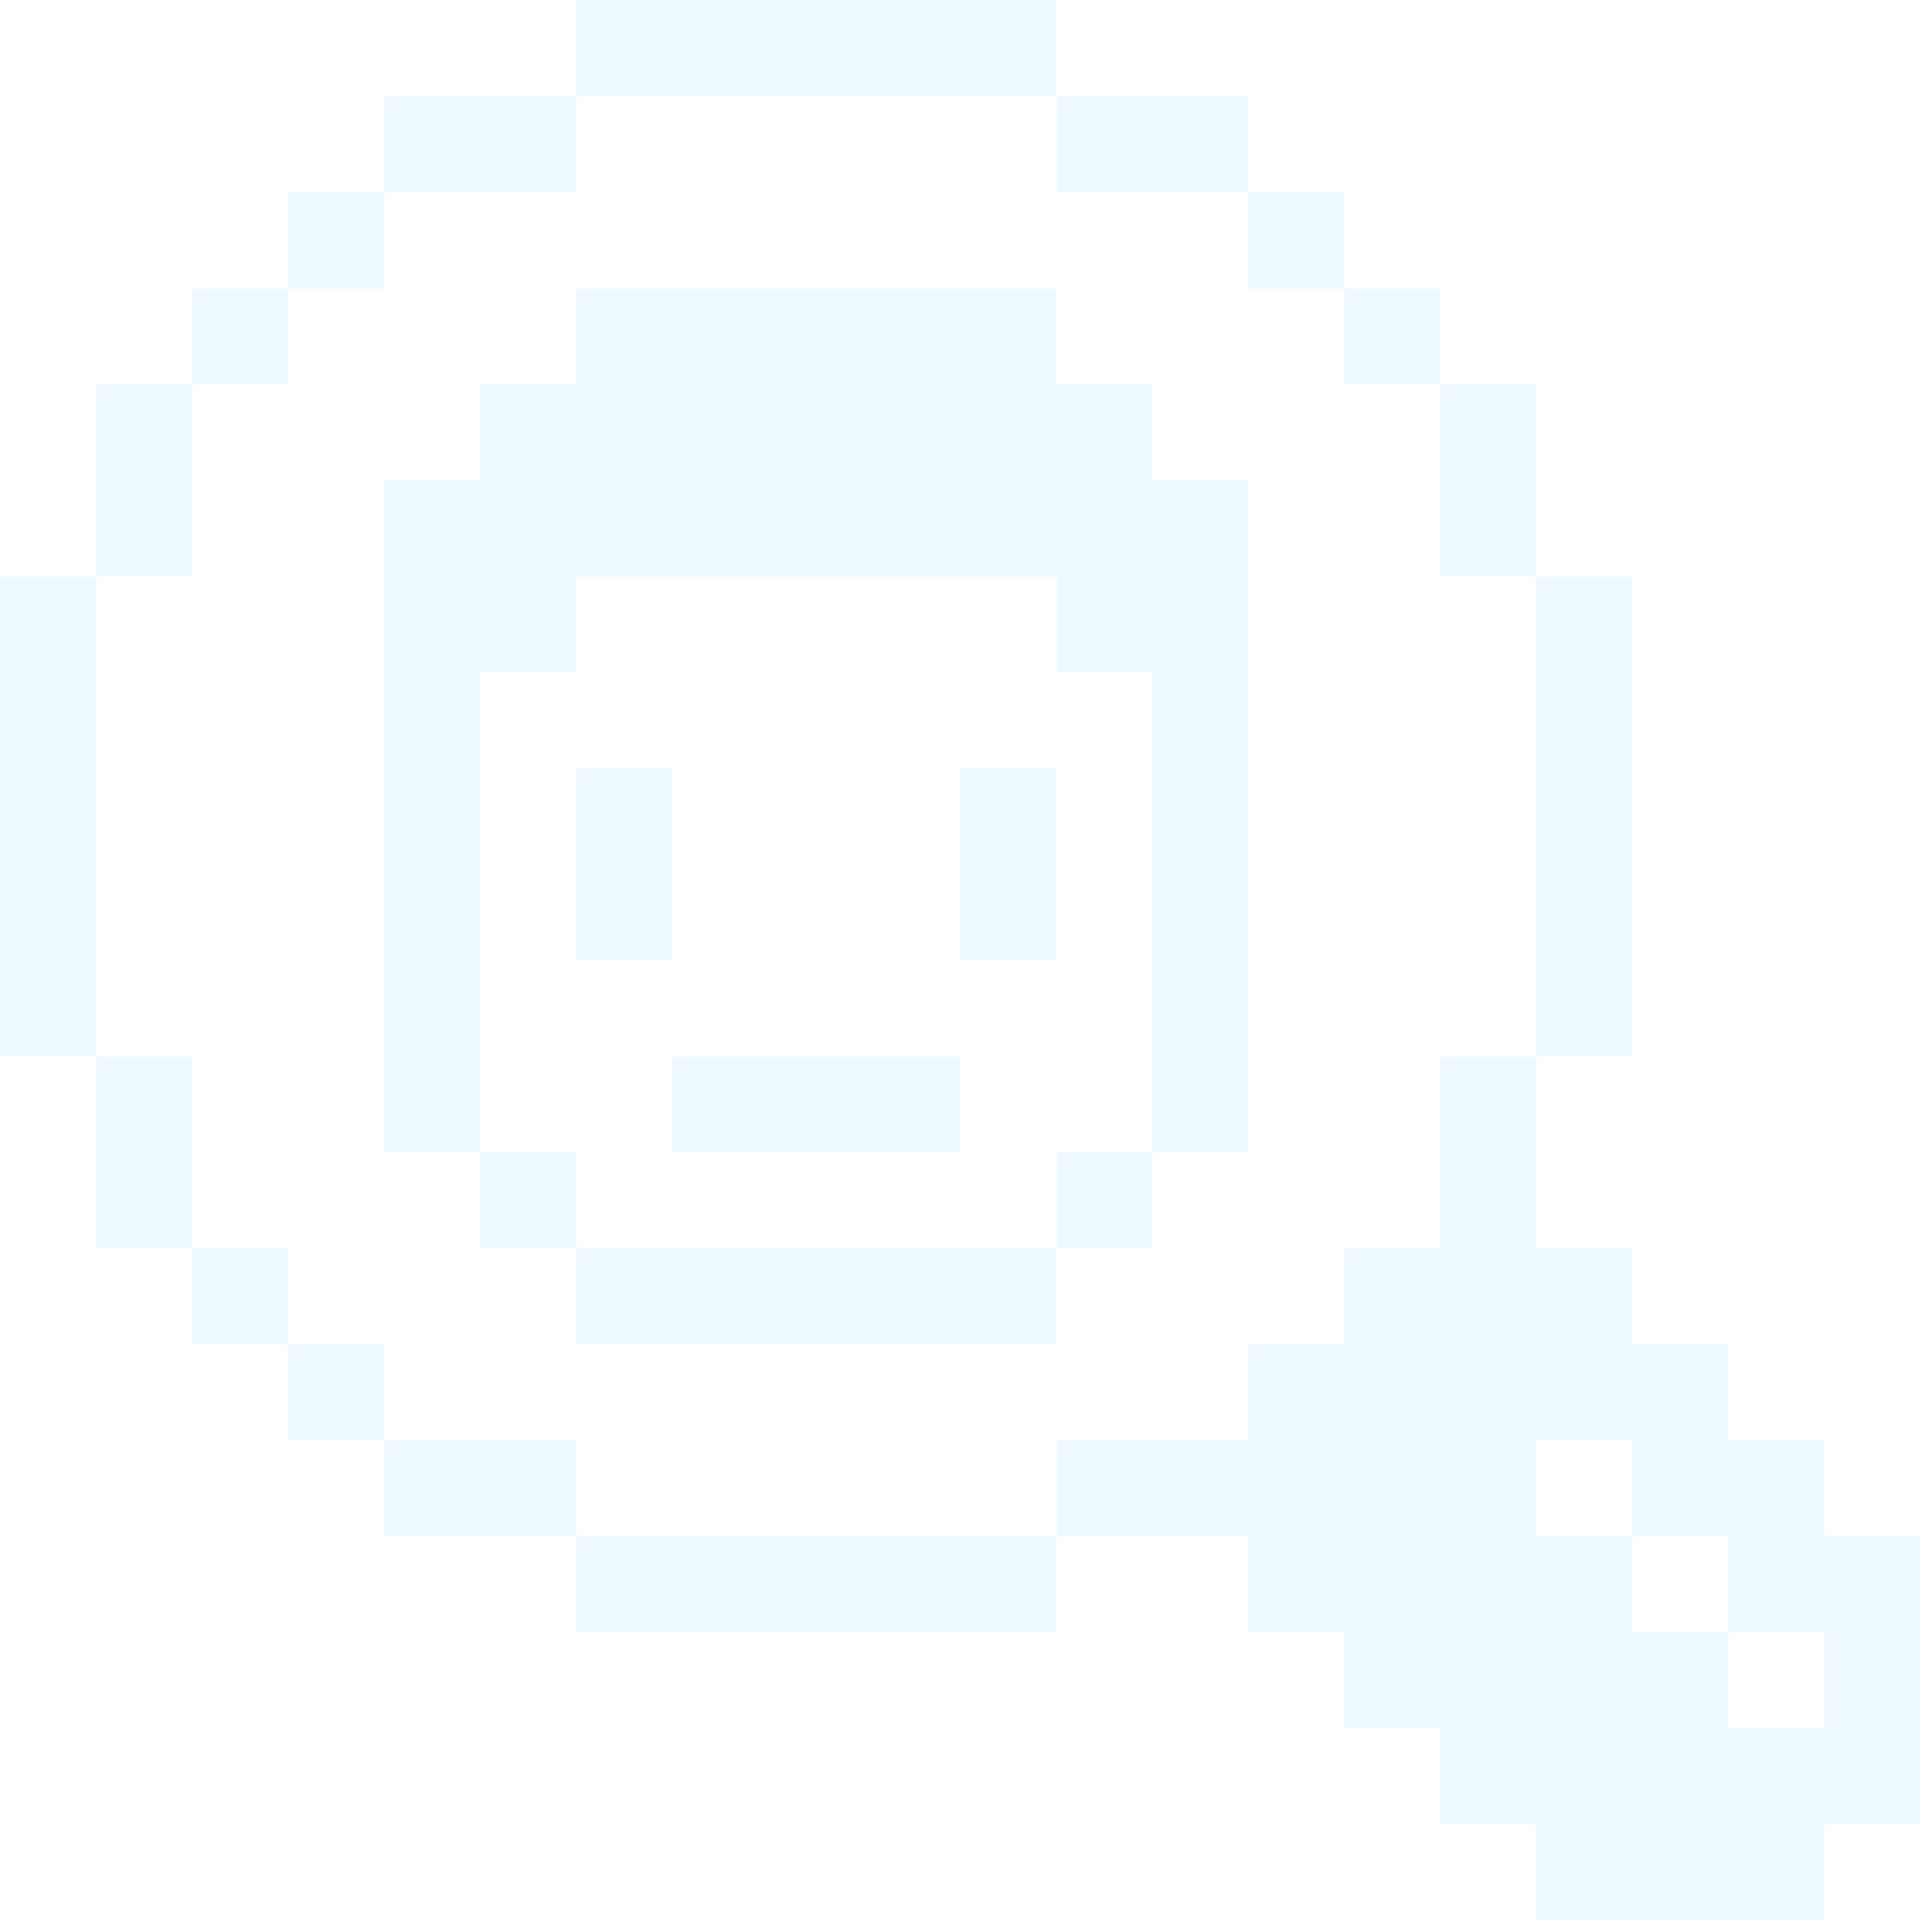
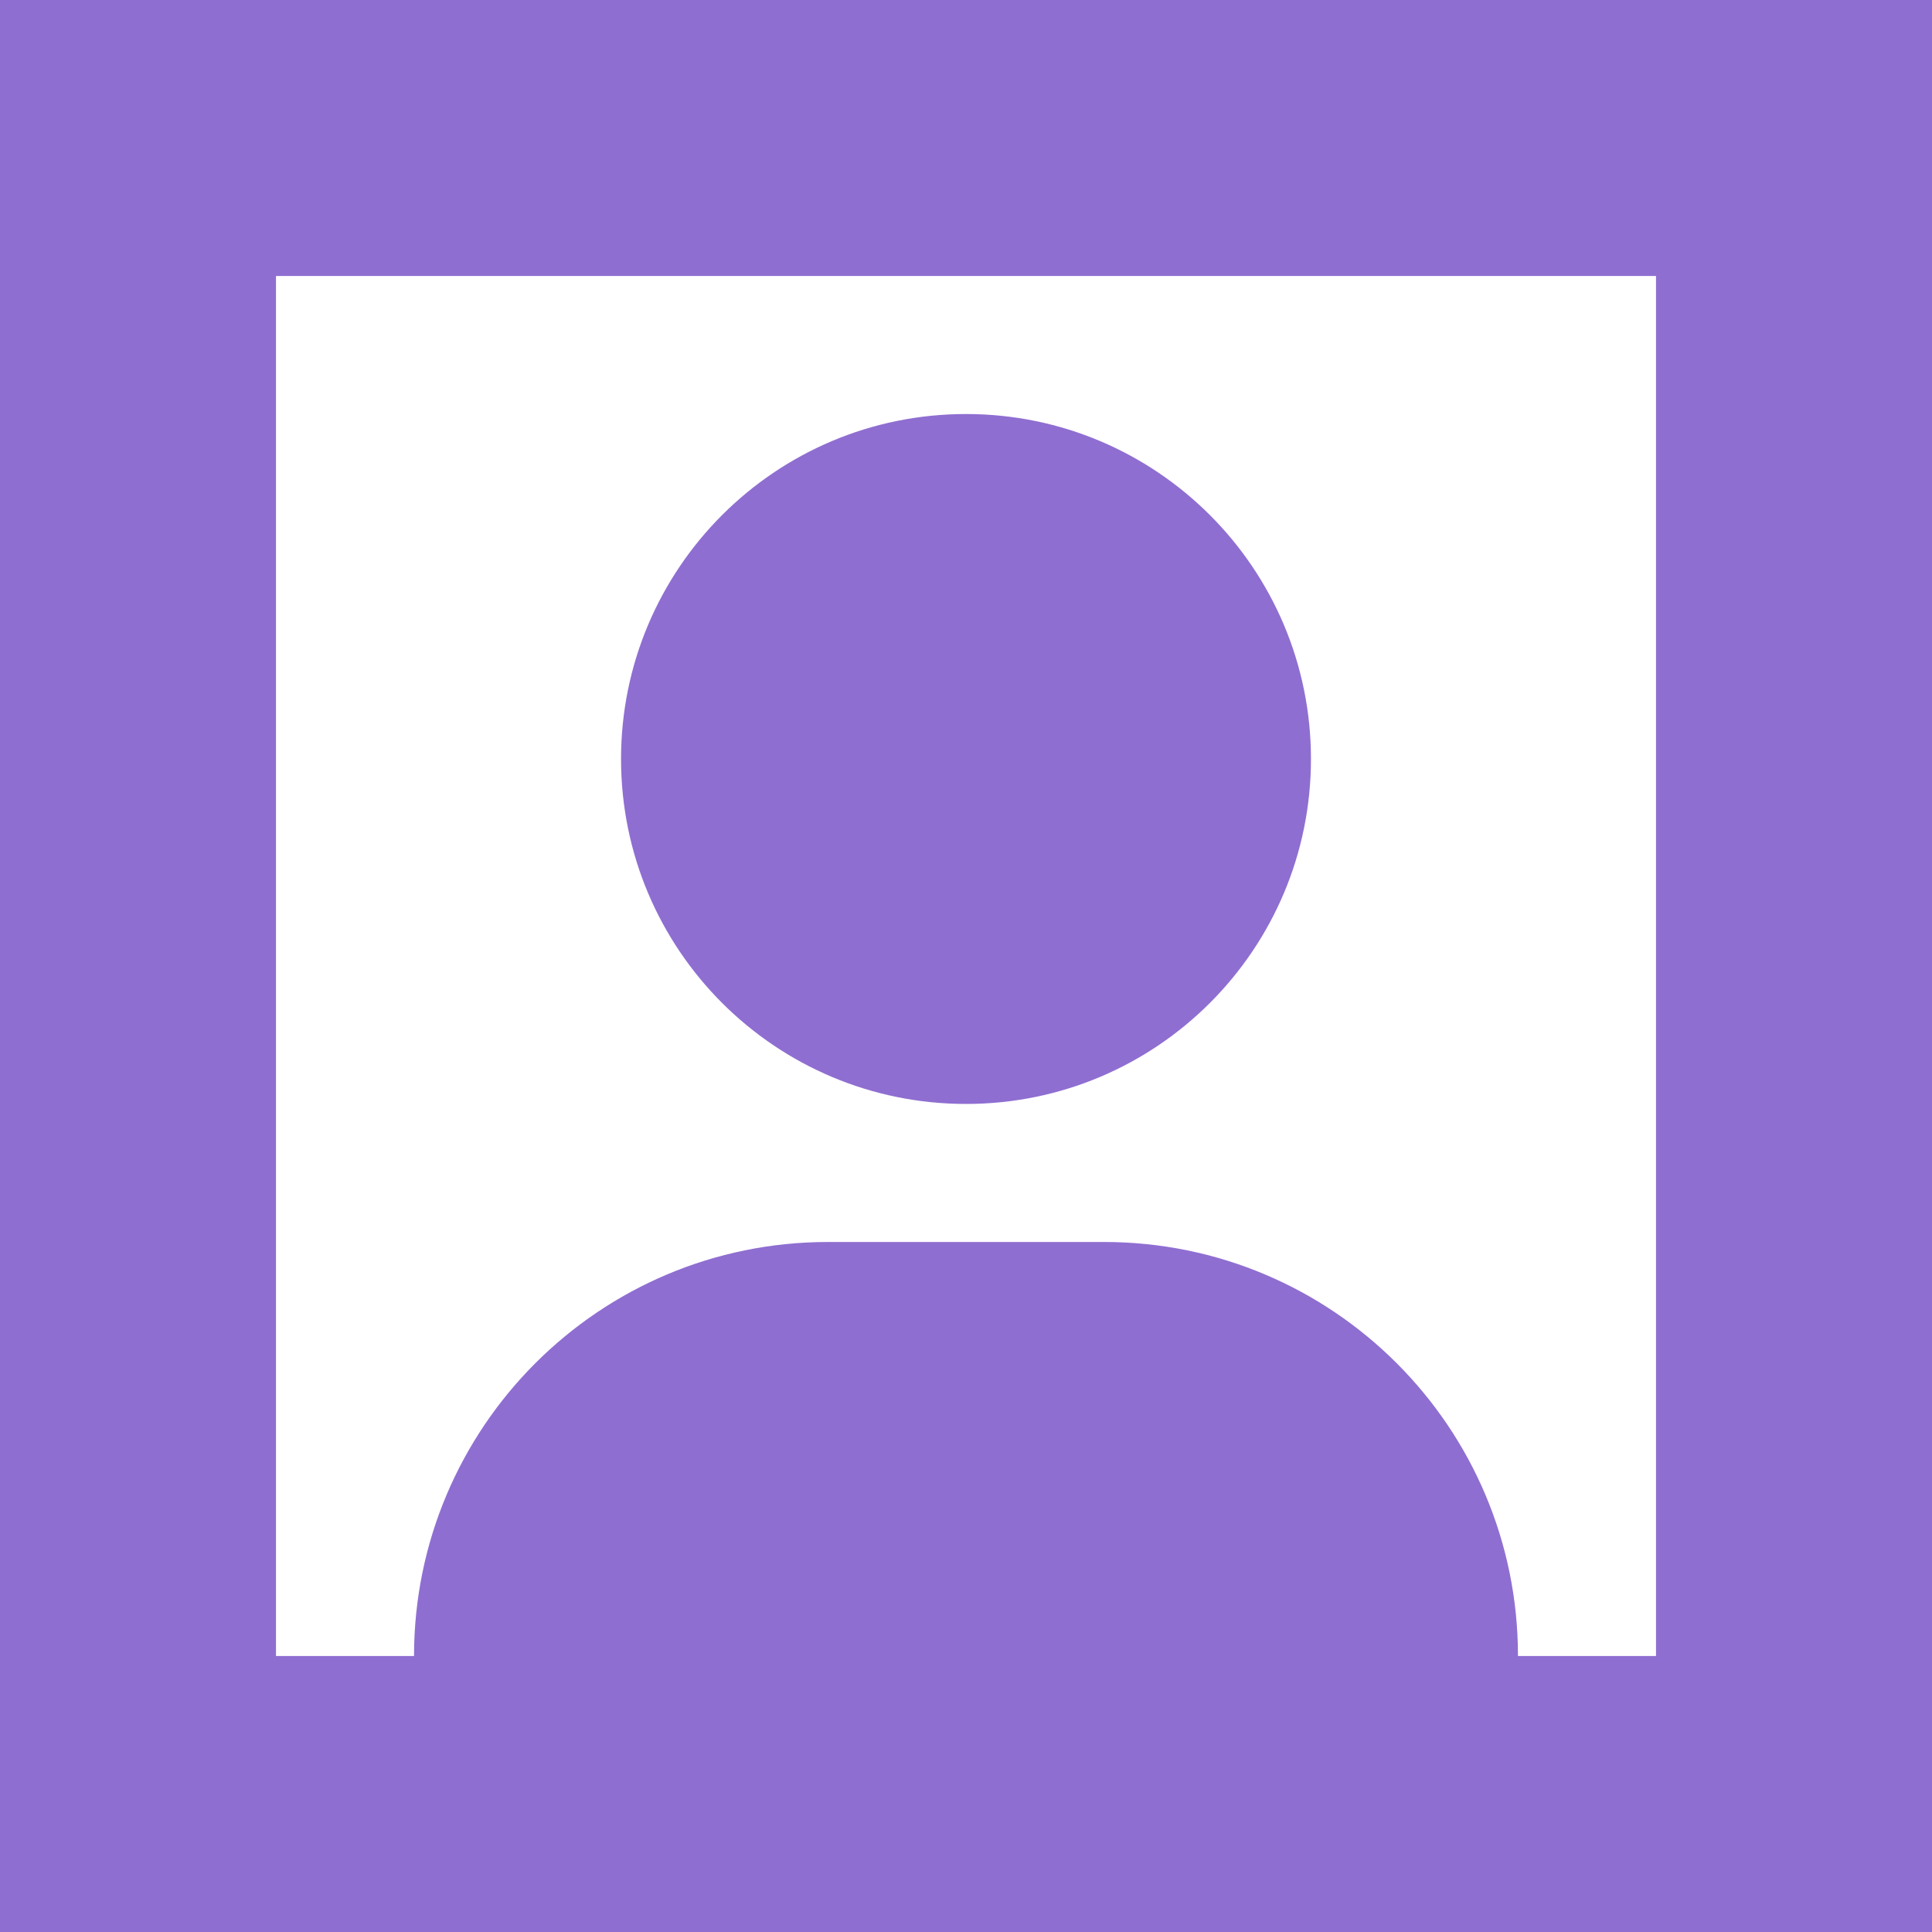
- <svg xmlns="http://www.w3.org/2000/svg" width="23" height="23" viewBox="0 0 23 23" fill="none">
-   <path d="M21.72 17.145H20.573V16.005H19.433V14.857H18.285V12.578H17.145V14.857H16.005V16.005H14.857V17.145H12.578V18.285H14.857V19.433H16.005V20.573H17.145V21.72H18.285V22.86H21.72V21.72H22.86V18.285H21.72V17.145ZM21.72 20.573H20.573V19.433H19.433V18.285H18.285V17.145H19.433V18.285H20.573V19.433H21.72V20.573Z" fill="#EEF8FF" />
-   <path d="M18.285 6.863H19.433V12.578H18.285V6.863Z" fill="#EEF8FF" />
-   <path d="M17.145 4.575H18.285V6.862H17.145V4.575Z" fill="#EEF8FF" />
-   <path d="M16.005 3.435H17.145V4.575H16.005V3.435Z" fill="#EEF8FF" />
-   <path d="M14.857 2.287H16.005V3.435H14.857V2.287Z" fill="#EEF8FF" />
-   <path d="M12.578 13.717H13.717V14.857H12.578V13.717Z" fill="#EEF8FF" />
-   <path d="M12.578 1.147H14.857V2.287H12.578V1.147Z" fill="#EEF8FF" />
-   <path d="M6.862 14.857H12.578V16.005H6.862V14.857Z" fill="#EEF8FF" />
-   <path d="M11.43 9.142H12.578V11.43H11.43V9.142Z" fill="#EEF8FF" />
-   <path d="M6.862 18.285H12.578V19.433H6.862V18.285Z" fill="#EEF8FF" />
-   <path d="M8.002 12.578H11.43V13.717H8.002V12.578Z" fill="#EEF8FF" />
-   <path d="M6.862 0H12.578V1.147H6.862V0Z" fill="#EEF8FF" />
-   <path d="M6.862 9.142H8.002V11.43H6.862V9.142Z" fill="#EEF8FF" />
-   <path d="M4.575 17.145H6.862V18.285H4.575V17.145Z" fill="#EEF8FF" />
-   <path d="M5.715 13.717H6.862V14.857H5.715V13.717Z" fill="#EEF8FF" />
-   <path d="M4.575 1.147H6.862V2.287H4.575V1.147Z" fill="#EEF8FF" />
-   <path d="M5.715 8.003H6.862V6.863H12.578V8.003H13.717V13.718H14.857V5.715H13.717V4.575H12.578V3.435H6.862V4.575H5.715V5.715H4.575V13.718H5.715V8.003Z" fill="#EEF8FF" />
-   <path d="M3.428 16.005H4.575V17.145H3.428V16.005Z" fill="#EEF8FF" />
-   <path d="M3.428 2.287H4.575V3.435H3.428V2.287Z" fill="#EEF8FF" />
-   <path d="M2.288 14.857H3.428V16.005H2.288V14.857Z" fill="#EEF8FF" />
-   <path d="M2.288 3.435H3.428V4.575H2.288V3.435Z" fill="#EEF8FF" />
-   <path d="M1.148 12.578H2.288V14.857H1.148V12.578Z" fill="#EEF8FF" />
-   <path d="M1.148 4.575H2.288V6.862H1.148V4.575Z" fill="#EEF8FF" />
-   <path d="M0 6.863H1.147V12.578H0V6.863Z" fill="#EEF8FF" />
+ <svg xmlns="http://www.w3.org/2000/svg" width="20" height="20" viewBox="0 0 20 20" fill="none">
+   <path d="M13.571 7.857C13.571 9.83 11.972 11.428 10 11.428C8.028 11.428 6.429 9.83 6.429 7.857C6.429 5.885 8.028 4.286 10 4.286C11.972 4.286 13.571 5.885 13.571 7.857Z" fill="#8F6ED1" />
+   <path fill-rule="evenodd" clip-rule="evenodd" d="M0 0H20V20H0V0ZM2.857 2.857H17.143V17.143H15.714C15.714 14.776 13.796 12.857 11.429 12.857H8.571C6.205 12.857 4.286 14.776 4.286 17.143H2.857V2.857Z" fill="#8F6ED1" />
</svg>
